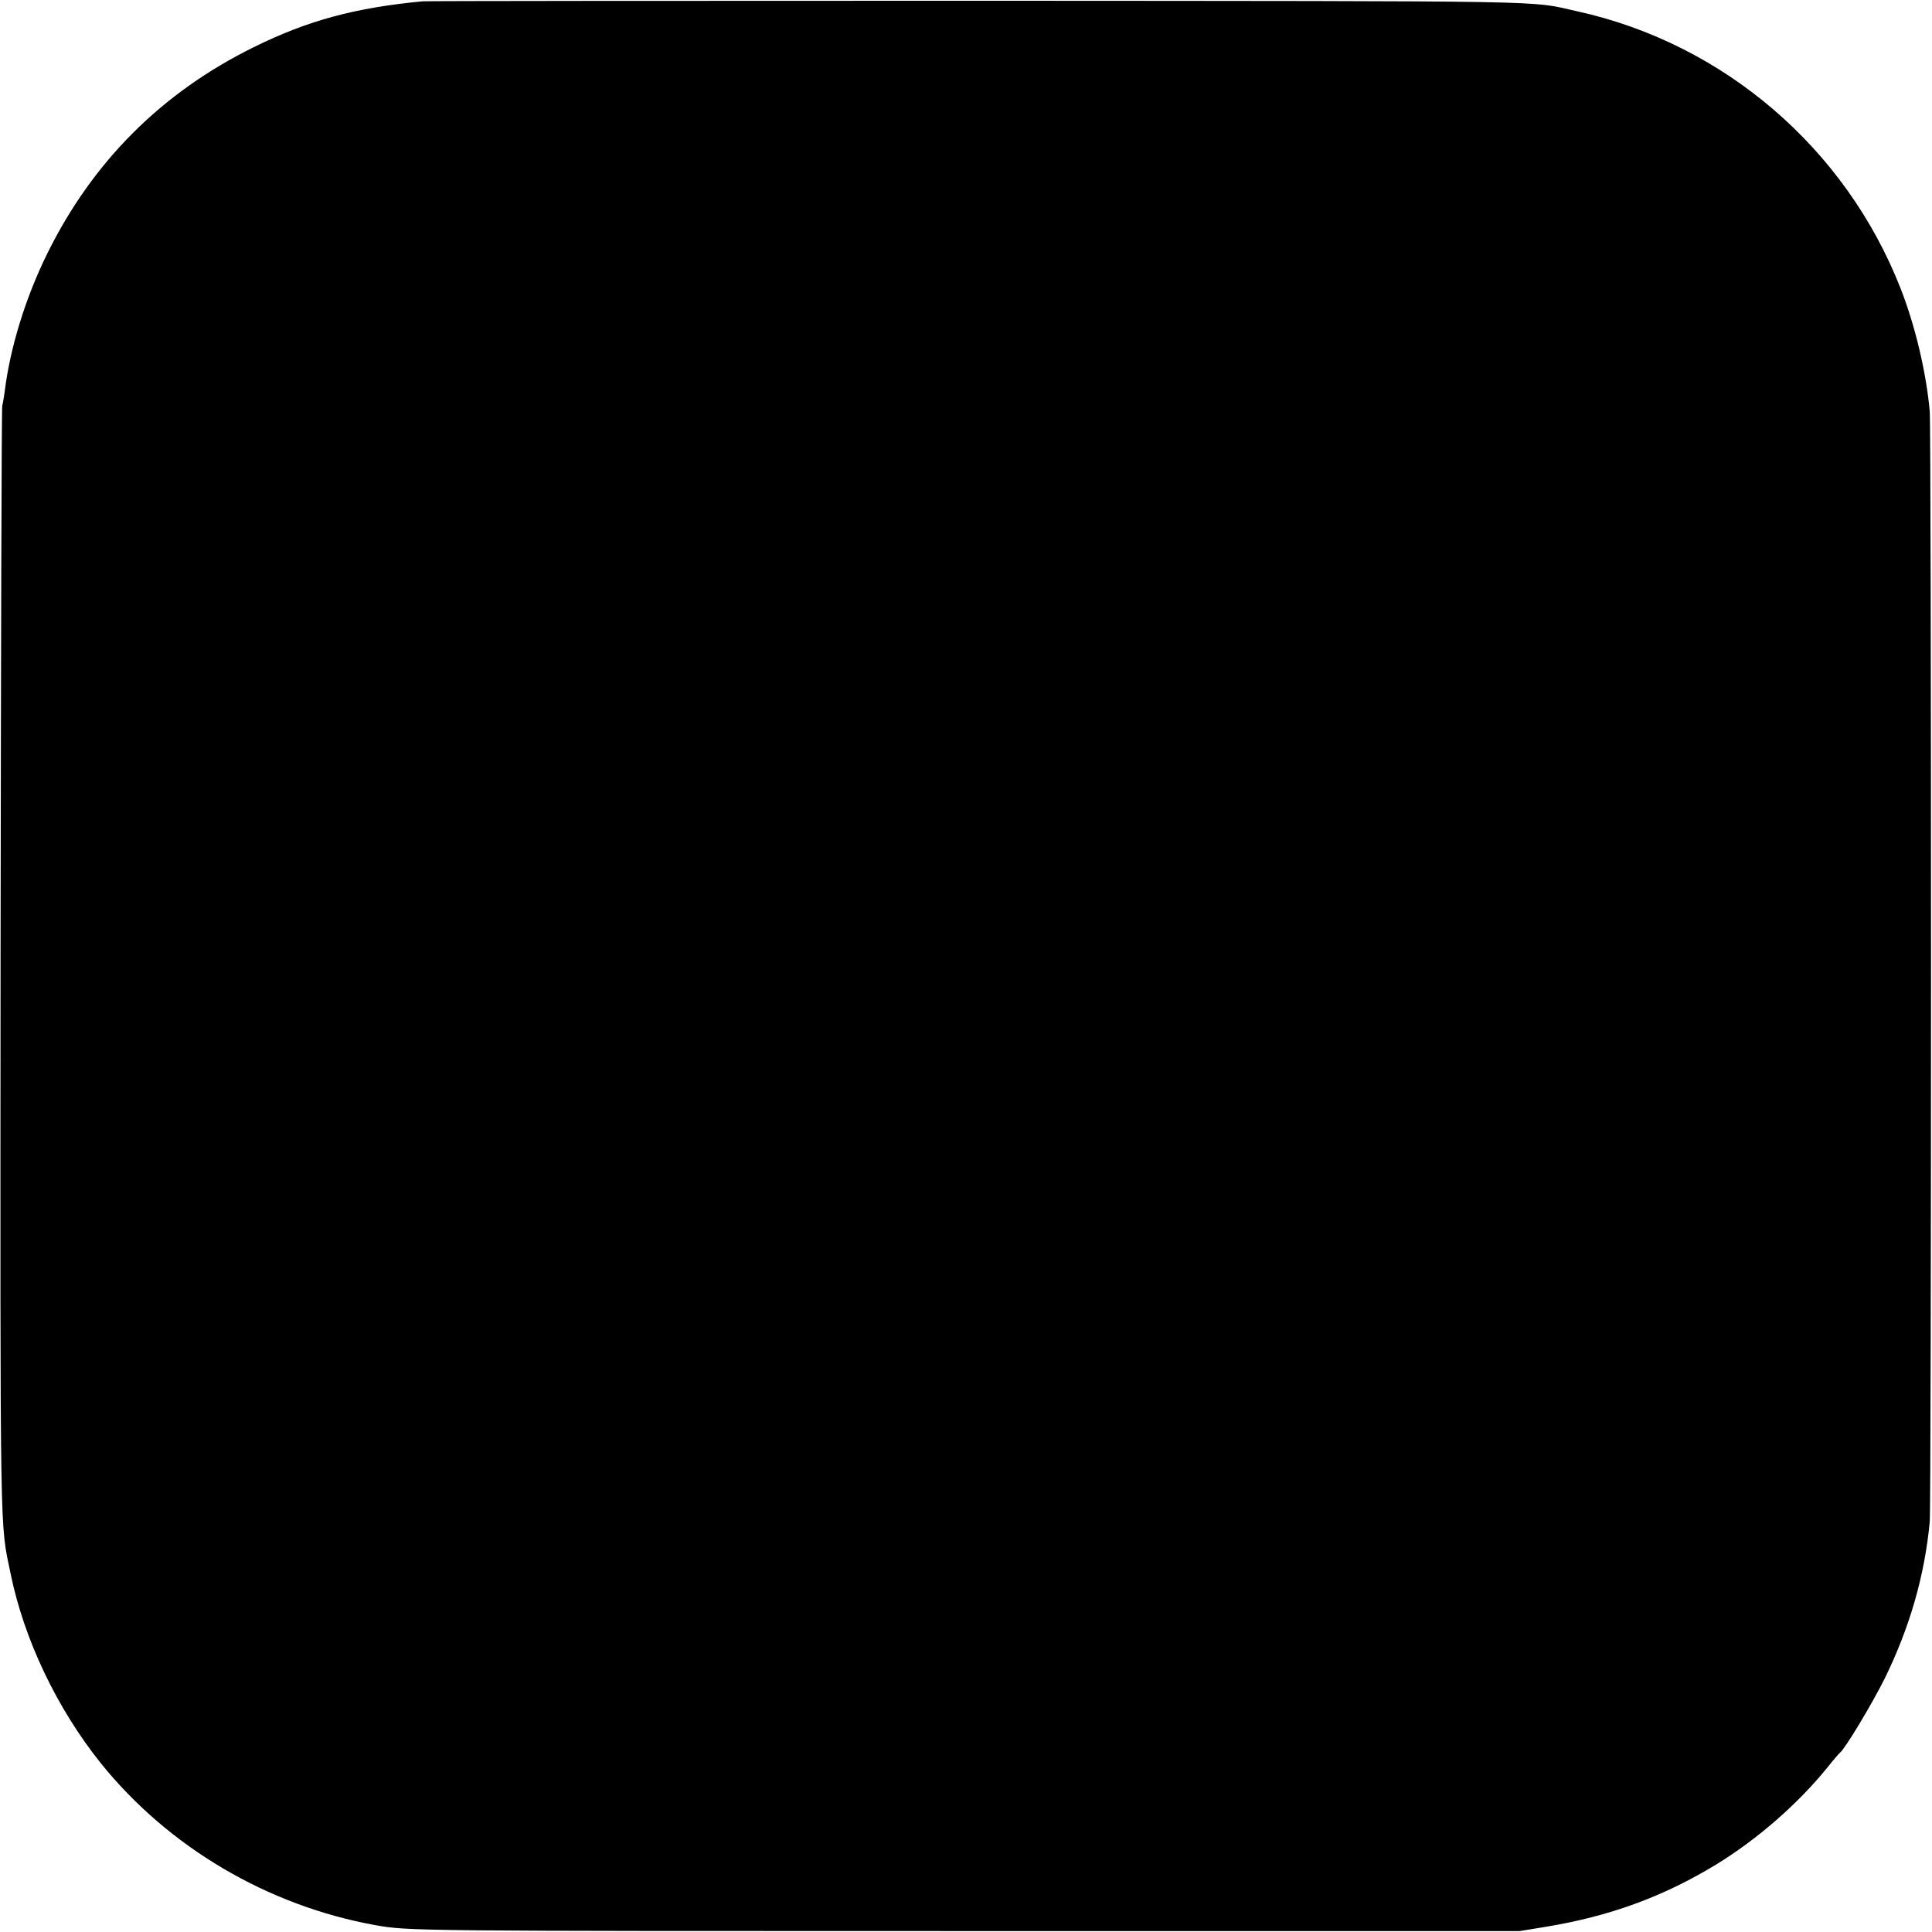
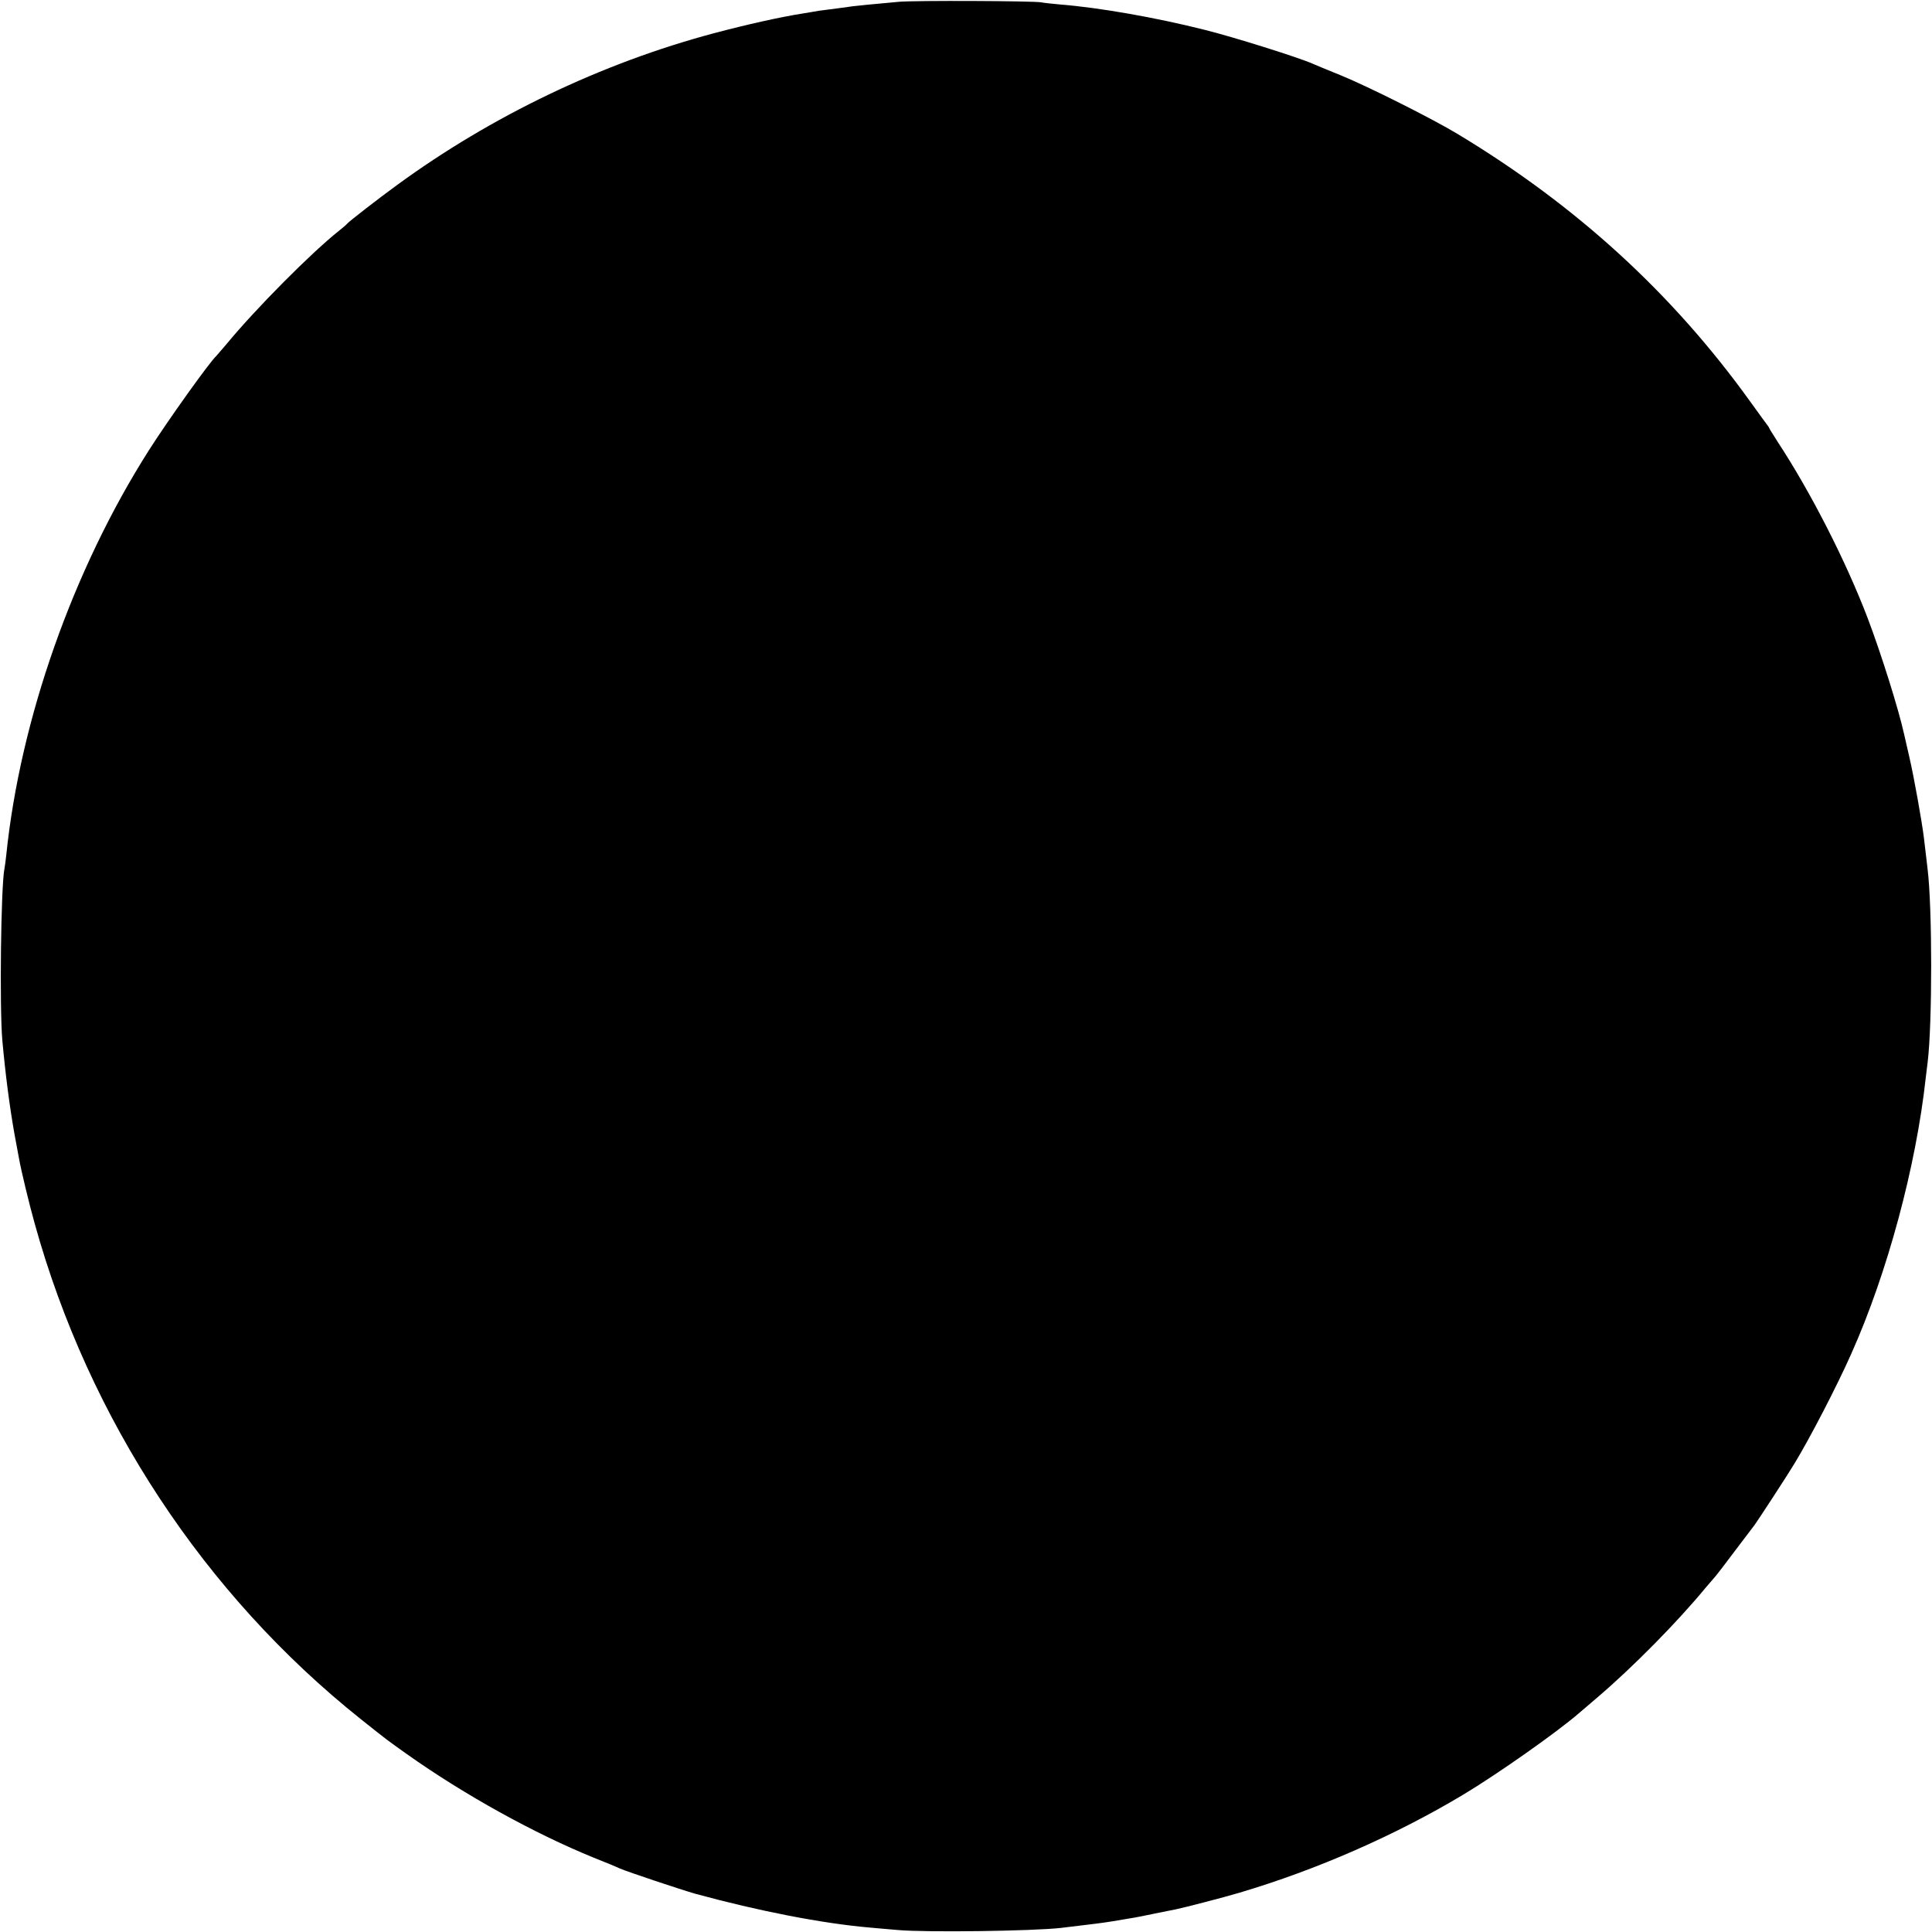
- <svg xmlns="http://www.w3.org/2000/svg" version="1.0" width="1024pt" height="1024pt" viewBox="0 0 1024 1024" preserveAspectRatio="xMidYMid meet">
-   <g transform="translate(0,1024) scale(0.1,-0.1)" fill="#000000" stroke="none">
-     <path d="M2240 10233 c-359 -34 -610 -102 -895 -243 -487 -240 -854 -606 -1095 -1095 -114 -231 -197 -499 -225 -730 -4 -27 -9 -61 -13 -75 -4 -14 -7 -1332 -9 -2930 -2 -3152 -4 -2982 53 -3260 72 -351 246 -715 478 -1005 359 -446 885 -756 1457 -859 174 -31 209 -31 3144 -31 l2920 0 135 22 c341 56 623 159 905 330 219 134 436 323 593 518 31 39 60 72 64 75 27 20 173 264 238 395 132 269 212 547 238 830 9 104 9 5774 0 5885 -18 202 -76 451 -154 650 -291 744 -937 1299 -1714 1470 -262 58 -33 54 -3190 56 -1592 0 -2911 -1 -2930 -3z" />
+ <svg xmlns="http://www.w3.org/2000/svg" version="1.0" width="1080pt" height="1080pt" viewBox="0 0 1080 1080" preserveAspectRatio="xMidYMid meet">
+   <g transform="translate(0,1080) scale(0.1,-0.1)" fill="#000000" stroke="none">
+     <path d="M5025 10790 c-153 -14 -236 -22 -258 -25 -21 -3 -84 -12 -157 -21 -19 -2 -46 -6 -60 -9 -14 -2 -41 -7 -60 -10 -123 -19 -316 -62 -500 -111 -626 -167 -1242 -462 -1770 -848 -102 -74 -272 -206 -280 -217 -3 -4 -23 -22 -45 -39 -154 -122 -468 -438 -630 -635 -28 -33 -53 -62 -56 -65 -36 -32 -271 -361 -376 -526 -425 -668 -720 -1506 -798 -2264 -3 -30 -8 -64 -10 -75 -20 -99 -28 -776 -12 -960 17 -189 41 -373 68 -525 12 -63 23 -126 26 -140 11 -62 55 -246 87 -360 303 -1093 948 -2073 1824 -2771 161 -128 141 -112 257 -195 322 -228 711 -443 1045 -579 63 -25 129 -52 145 -60 41 -18 347 -120 421 -141 355 -97 710 -166 974 -189 36 -3 108 -10 160 -14 157 -14 756 -6 912 12 192 23 226 27 288 37 30 5 73 12 95 16 22 3 83 15 135 26 52 10 106 22 120 24 53 11 269 67 360 94 434 129 871 321 1250 548 190 114 524 349 645 454 17 14 66 56 110 94 194 166 443 418 600 609 28 33 53 62 56 65 3 3 52 66 107 140 56 74 106 140 110 145 17 23 182 275 224 345 84 138 236 430 317 613 201 449 362 1047 416 1542 4 33 9 74 11 90 26 217 26 864 -1 1080 -6 51 -14 118 -20 170 -11 90 -55 338 -81 450 -14 61 -27 118 -29 127 -31 142 -130 456 -204 651 -121 318 -319 706 -503 986 -26 41 -48 76 -48 78 0 2 -4 9 -10 16 -5 7 -49 66 -96 132 -435 605 -971 1095 -1634 1495 -146 88 -499 265 -655 329 -71 29 -143 58 -160 66 -77 34 -439 148 -600 188 -273 69 -593 125 -810 142 -44 4 -91 9 -105 12 -40 8 -706 11 -795 3z" />
  </g>
</svg>
